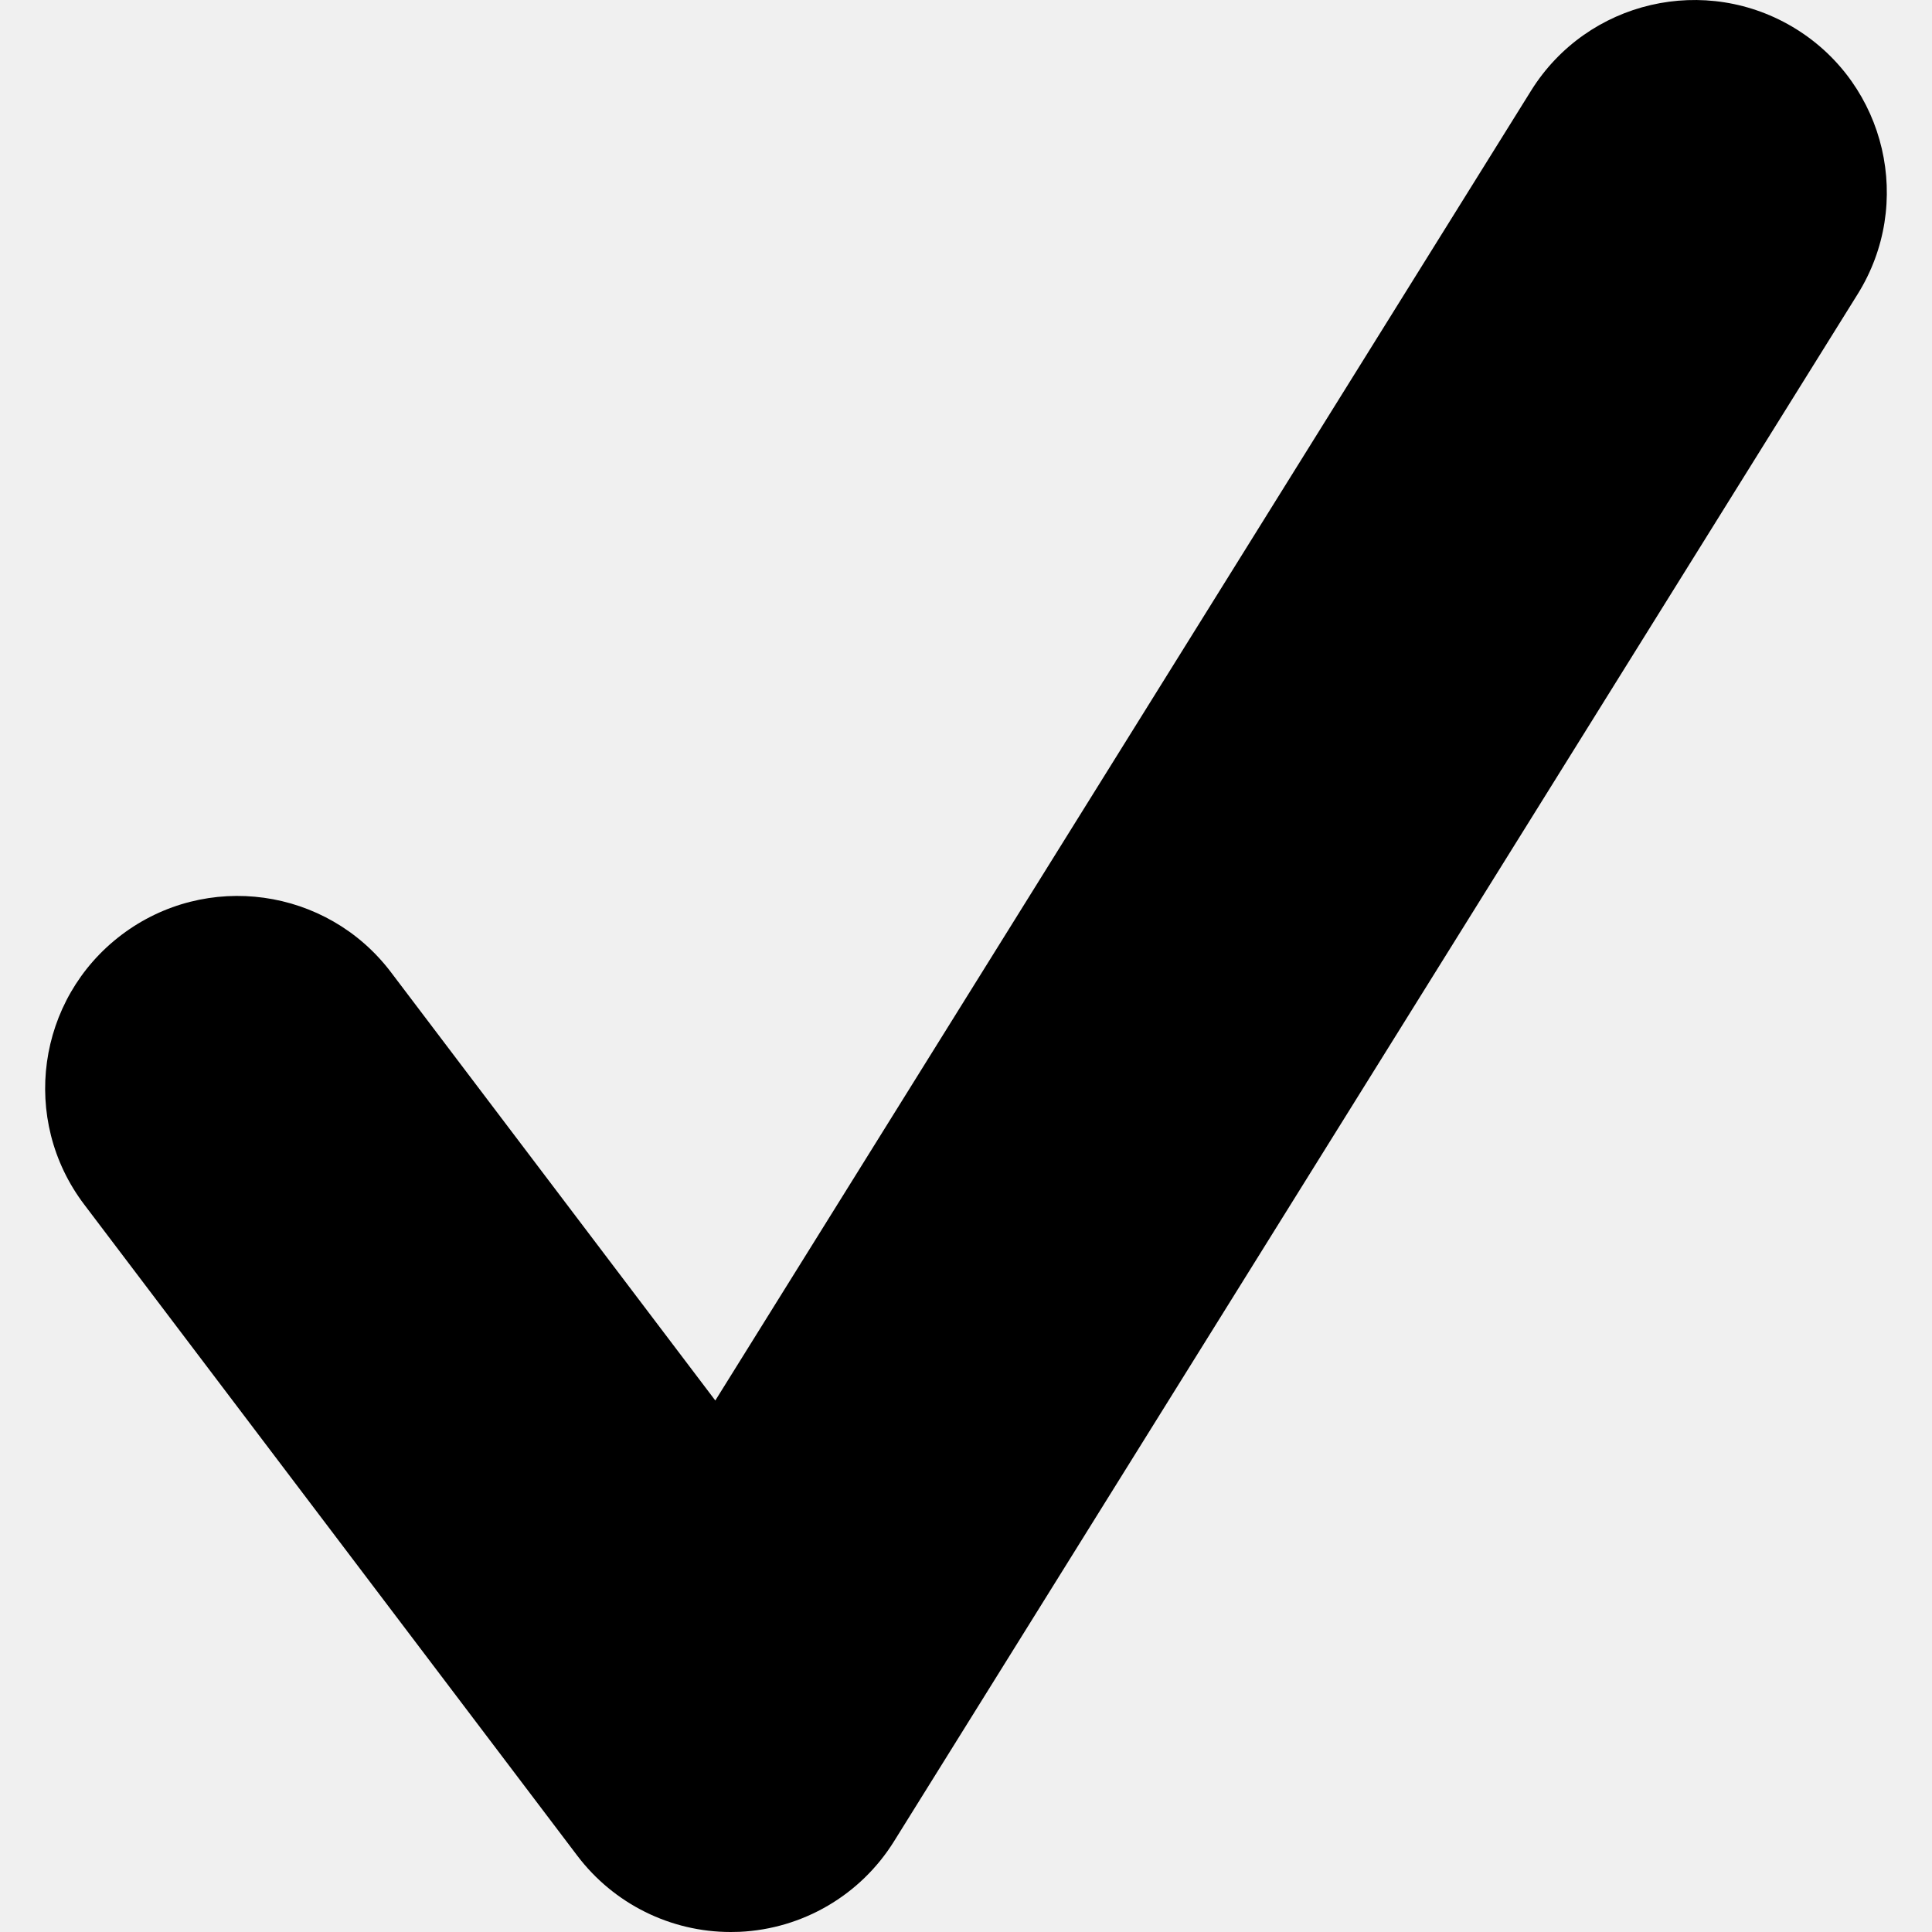
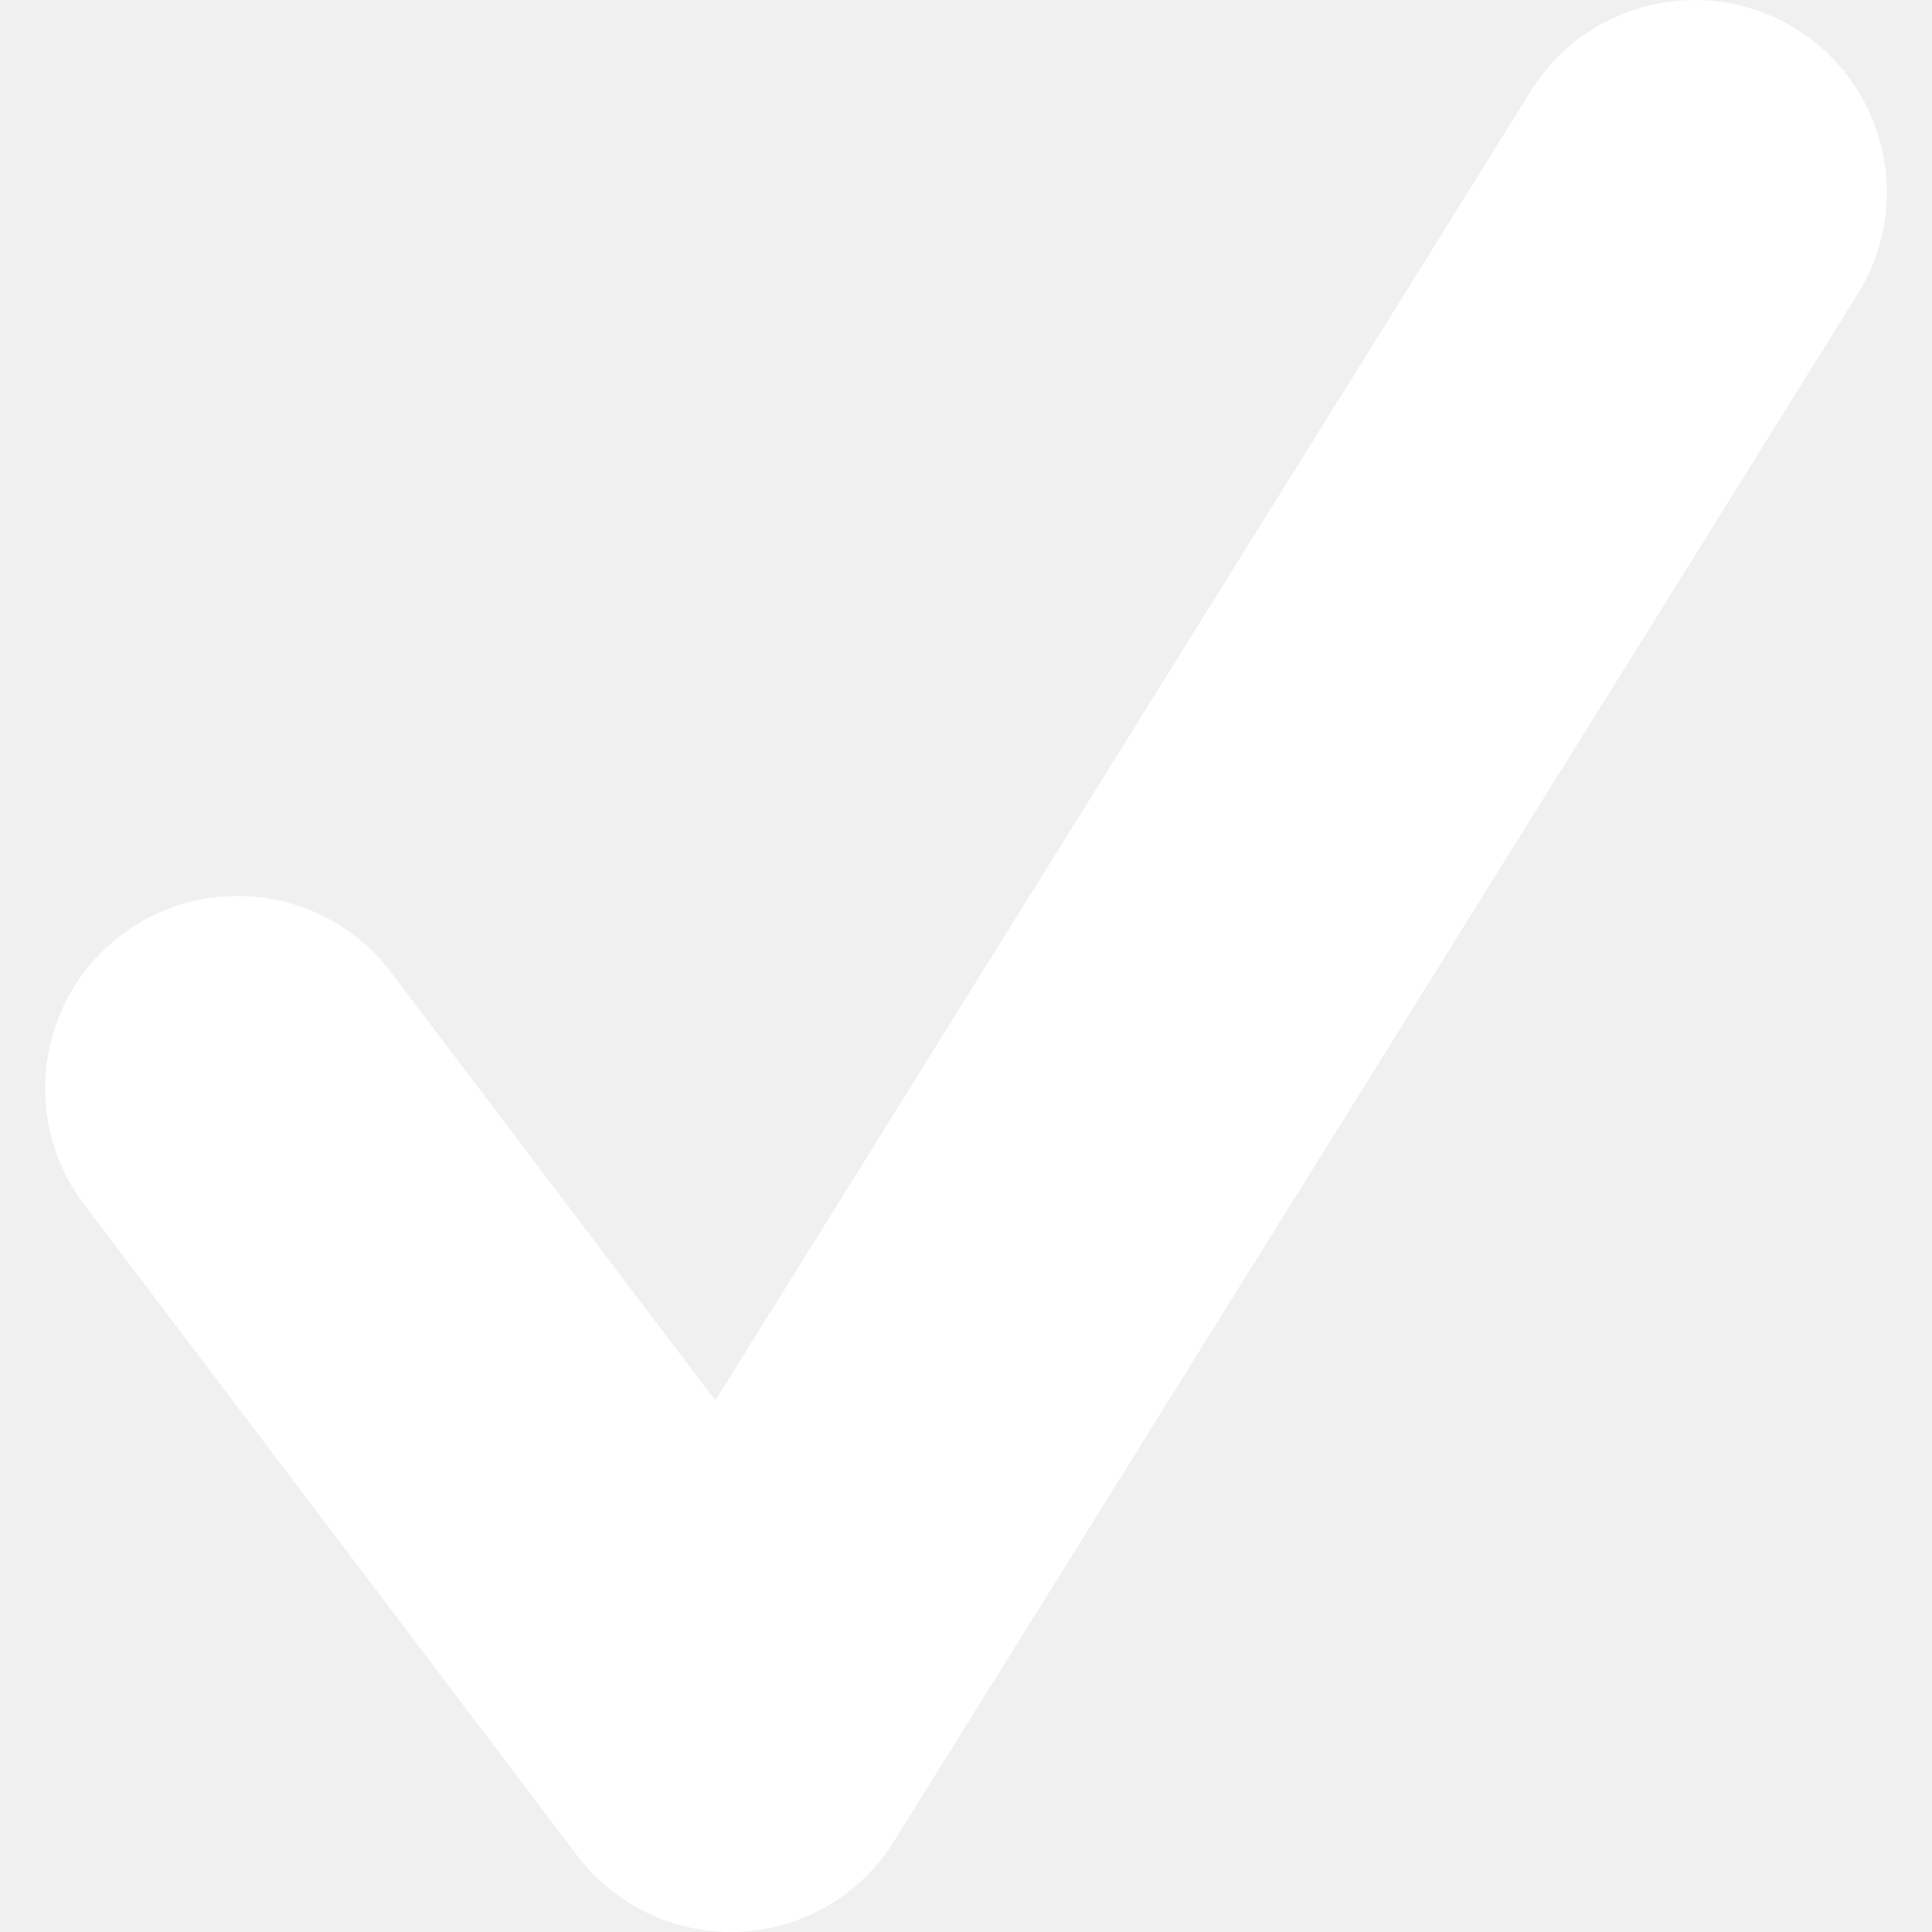
<svg xmlns="http://www.w3.org/2000/svg" version="1.1" id="Capa_1" x="0px" y="0px" viewBox="0 0 70 70" style="enable-background:new 0 0 70 70;" xml:space="preserve">
-   <g>
+   <g fill="#ffffff">
    <g>
      <g>
-         <path style="fill:currentColor;" d="M26.474,70c-2.176,0-4.234-1.018-5.557-2.764L3.049,43.639C0.725,40.57,1.33,36.2,4.399,33.875     c3.074-2.326,7.441-1.717,9.766,1.35l11.752,15.518L55.474,3.285c2.035-3.265,6.332-4.264,9.604-2.232     c3.268,2.034,4.266,6.334,2.23,9.602l-34.916,56.06c-1.213,1.949-3.307,3.175-5.6,3.279C26.685,69.998,26.58,70,26.474,70z" />
+         <path d="M26.474,70c-2.176,0-4.234-1.018-5.557-2.764L3.049,43.639C0.725,40.57,1.33,36.2,4.399,33.875     c3.074-2.326,7.441-1.717,9.766,1.35l11.752,15.518L55.474,3.285c2.035-3.265,6.332-4.264,9.604-2.232     c3.268,2.034,4.266,6.334,2.23,9.602l-34.916,56.06c-1.213,1.949-3.307,3.175-5.6,3.279C26.685,69.998,26.58,70,26.474,70z" />
      </g>
    </g>
  </g>
  <g>
</g>
  <g>
</g>
  <g>
</g>
  <g>
</g>
  <g>
</g>
  <g>
</g>
  <g>
</g>
  <g>
</g>
  <g>
</g>
  <g>
</g>
  <g>
</g>
  <g>
</g>
  <g>
</g>
  <g>
</g>
  <g>
</g>
</svg>
